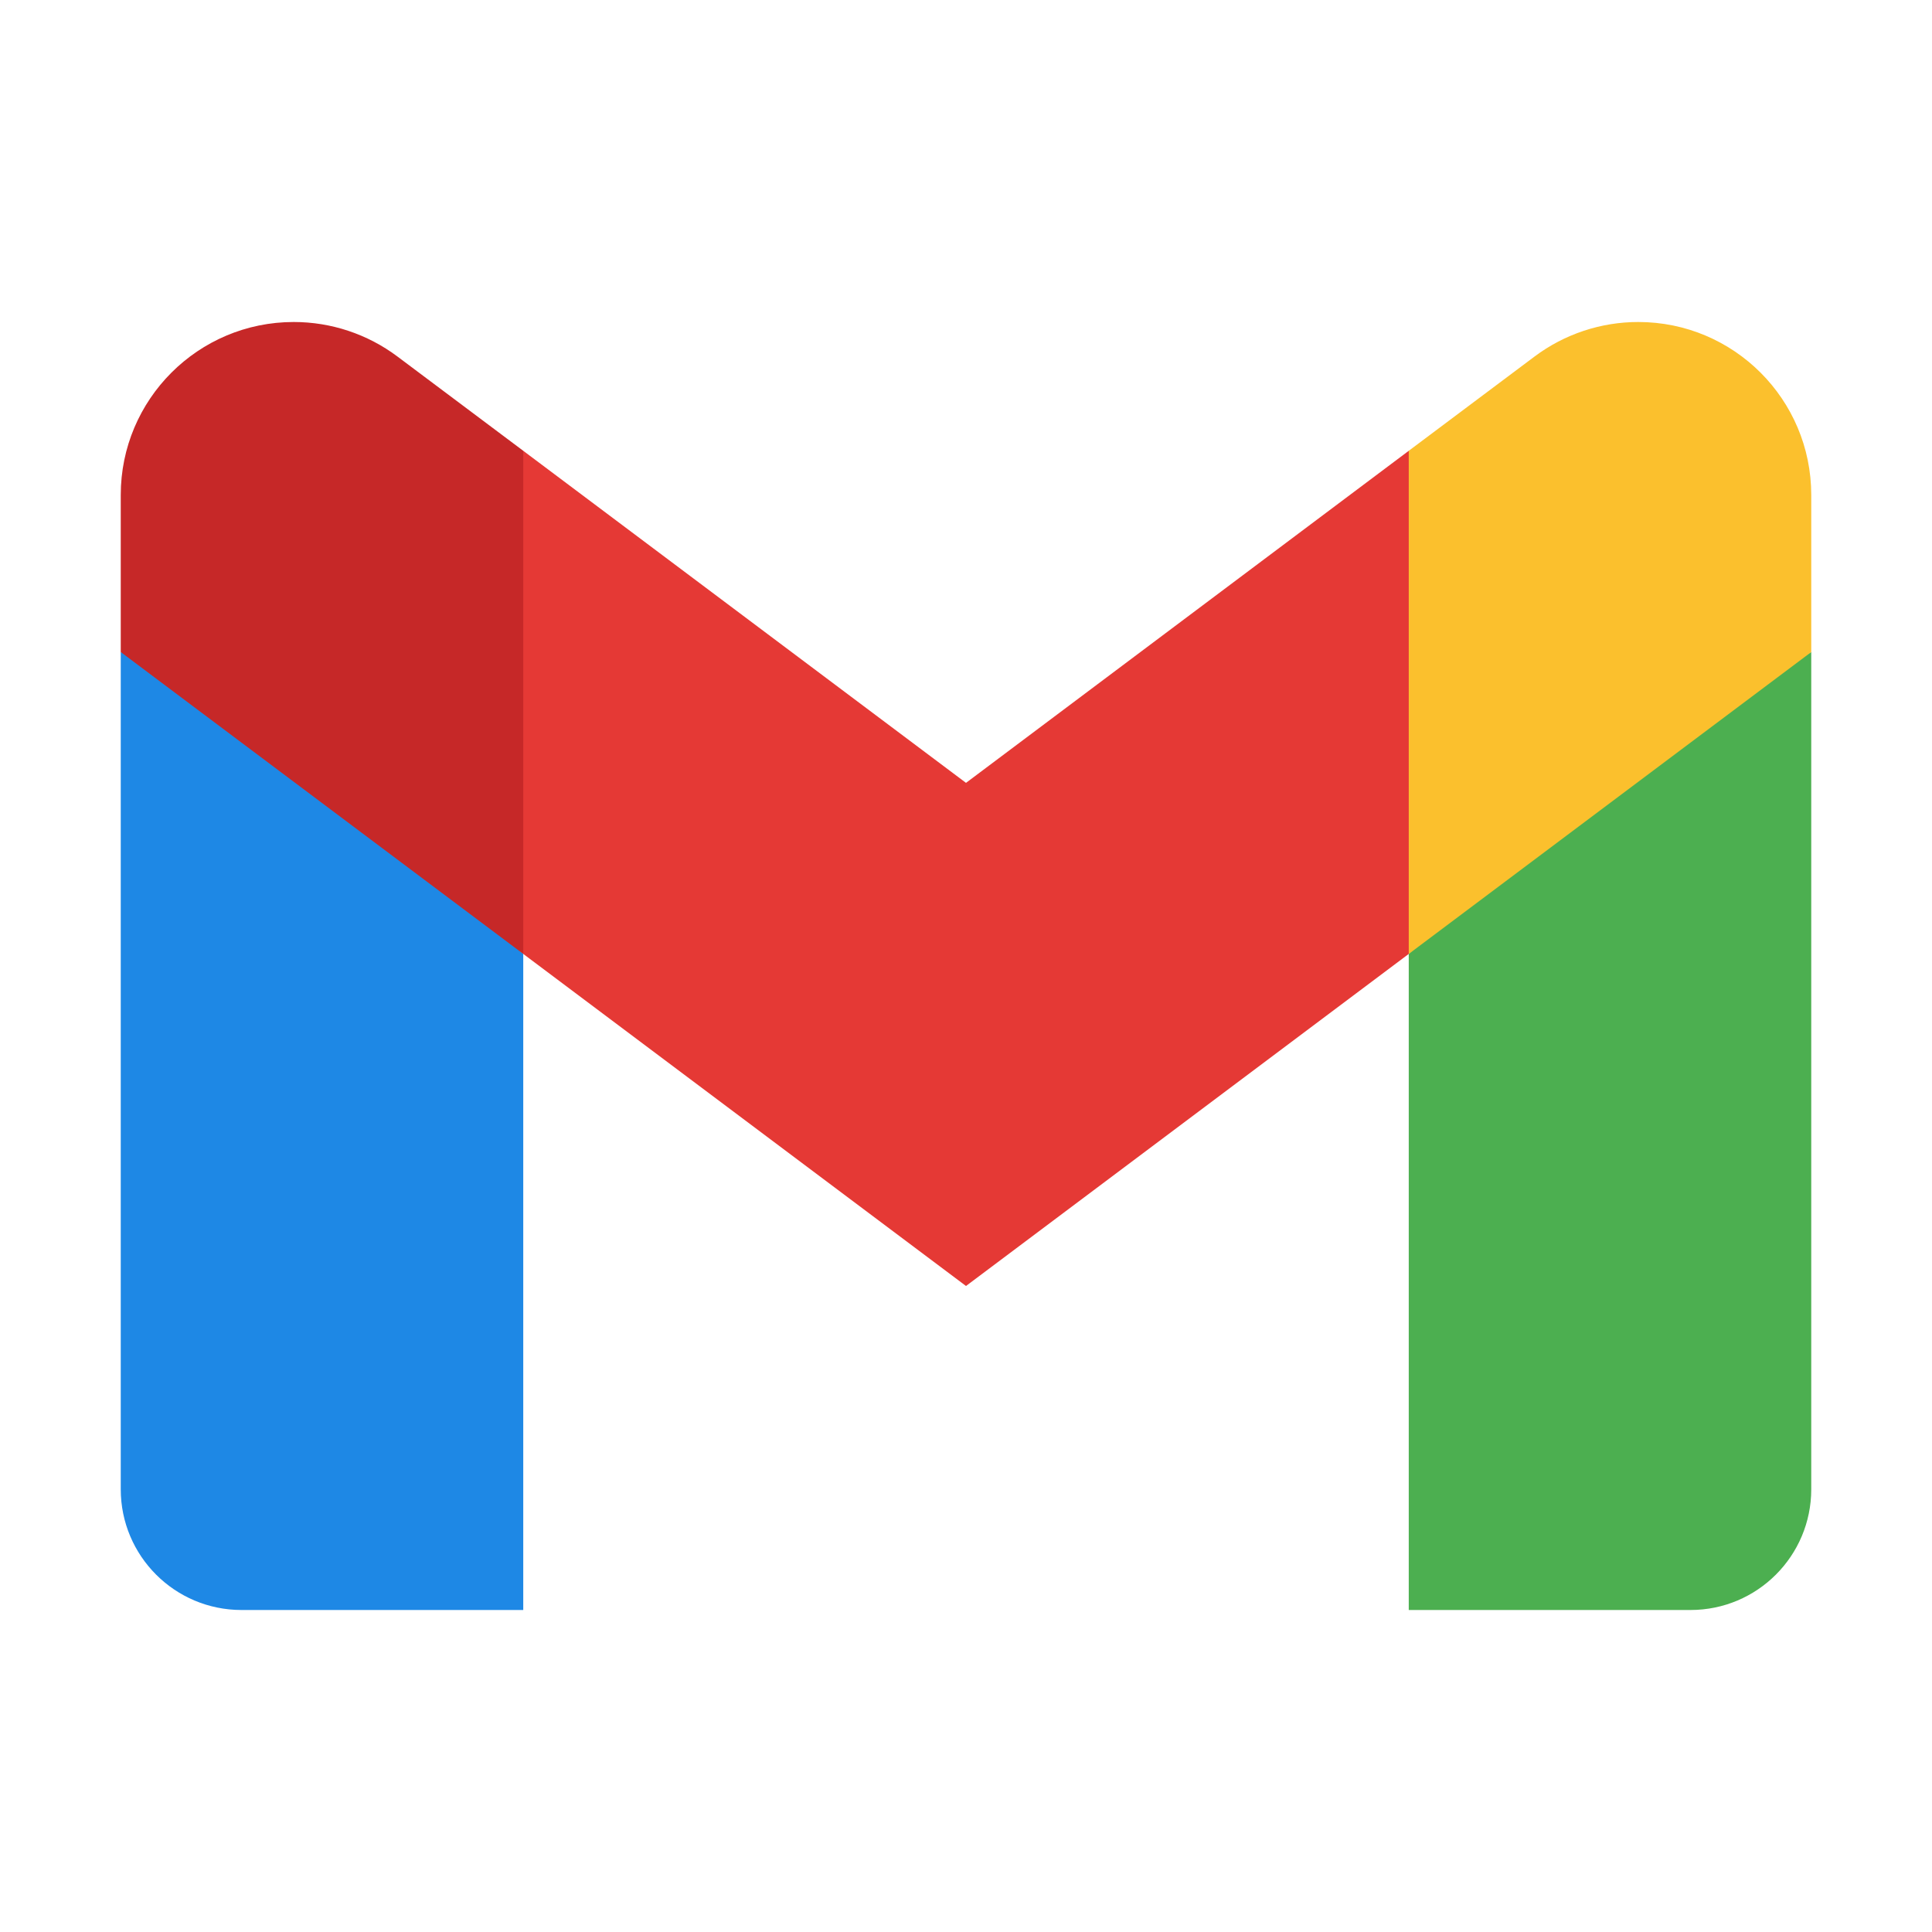
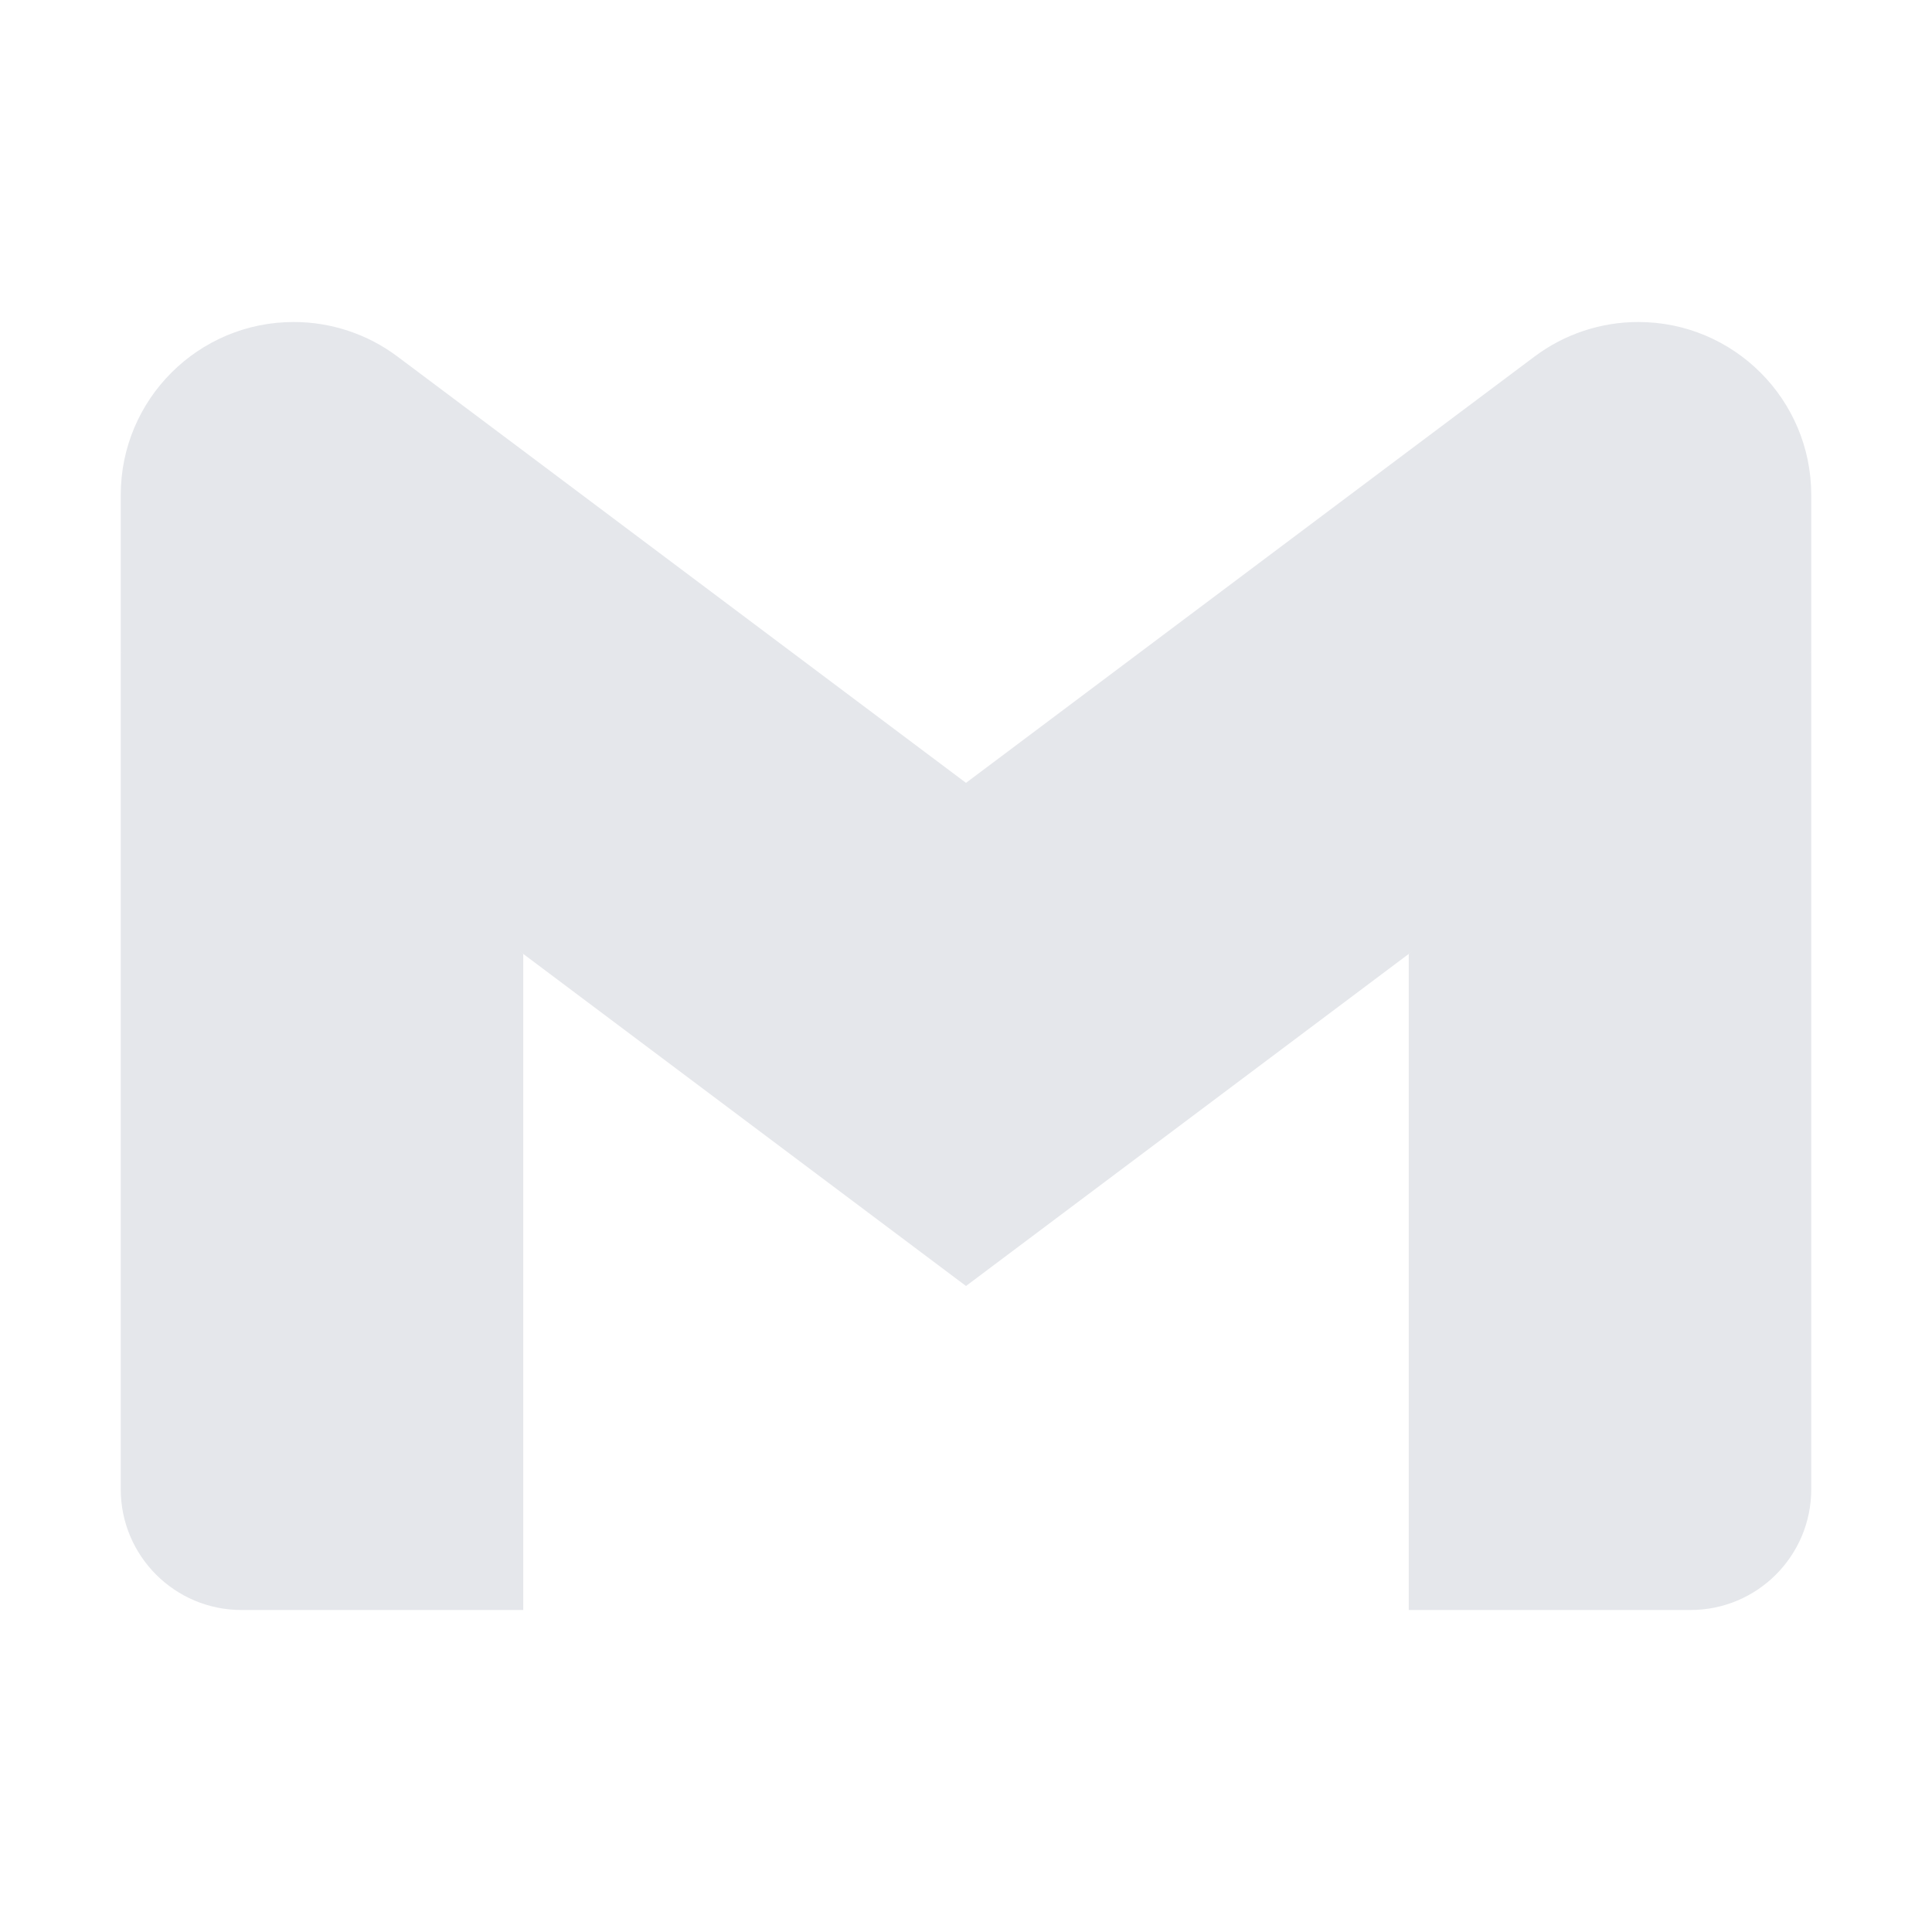
<svg xmlns="http://www.w3.org/2000/svg" viewBox="0 0 48 48" width="48px" height="48px">
-   <path fill="#4caf50" d="M45,16.2l-5,2.75l-5,4.75L35,40h7c1.657,0,3-1.343,3-3V16.2z" />
-   <path fill="#1e88e5" d="M3,16.2l3.614,1.71L13,23.7V40H6c-1.657,0-3-1.343-3-3V16.2z" />
-   <polygon fill="#e53935" points="35,11.2 24,19.45 13,11.2 12,17 13,23.7 24,31.95 35,23.7 36,17" />
-   <path fill="#c62828" d="M3,12.298V16.2l10,7.5V11.2L9.876,8.859C9.132,8.301,8.228,8,7.298,8h0C4.924,8,3,9.924,3,12.298z" />
-   <path fill="#fbc02d" d="M45,12.298V16.2l-10,7.5V11.2l3.124-2.341C38.868,8.301,39.772,8,40.702,8h0 C43.076,8,45,9.924,45,12.298z" />
+   <path fill="#e5e7eb" d="M45,16.2l-5,2.75l-5,4.75L35,40h7c1.657,0,3-1.343,3-3V16.2z" />
+   <path fill="#e5e7eb" d="M3,16.2l3.614,1.71L13,23.7V40H6c-1.657,0-3-1.343-3-3V16.2z" />
+   <polygon fill="#e5e7eb" points="35,11.2 24,19.45 13,11.2 12,17 13,23.7 24,31.95 35,23.7 36,17" />
+   <path fill="#e5e7eb" d="M3,12.298V16.2l10,7.5V11.2L9.876,8.859C9.132,8.301,8.228,8,7.298,8h0C4.924,8,3,9.924,3,12.298z" />
+   <path fill="#e5e7eb" d="M45,12.298V16.2l-10,7.5V11.2l3.124-2.341C38.868,8.301,39.772,8,40.702,8h0 C43.076,8,45,9.924,45,12.298z" />
</svg>
